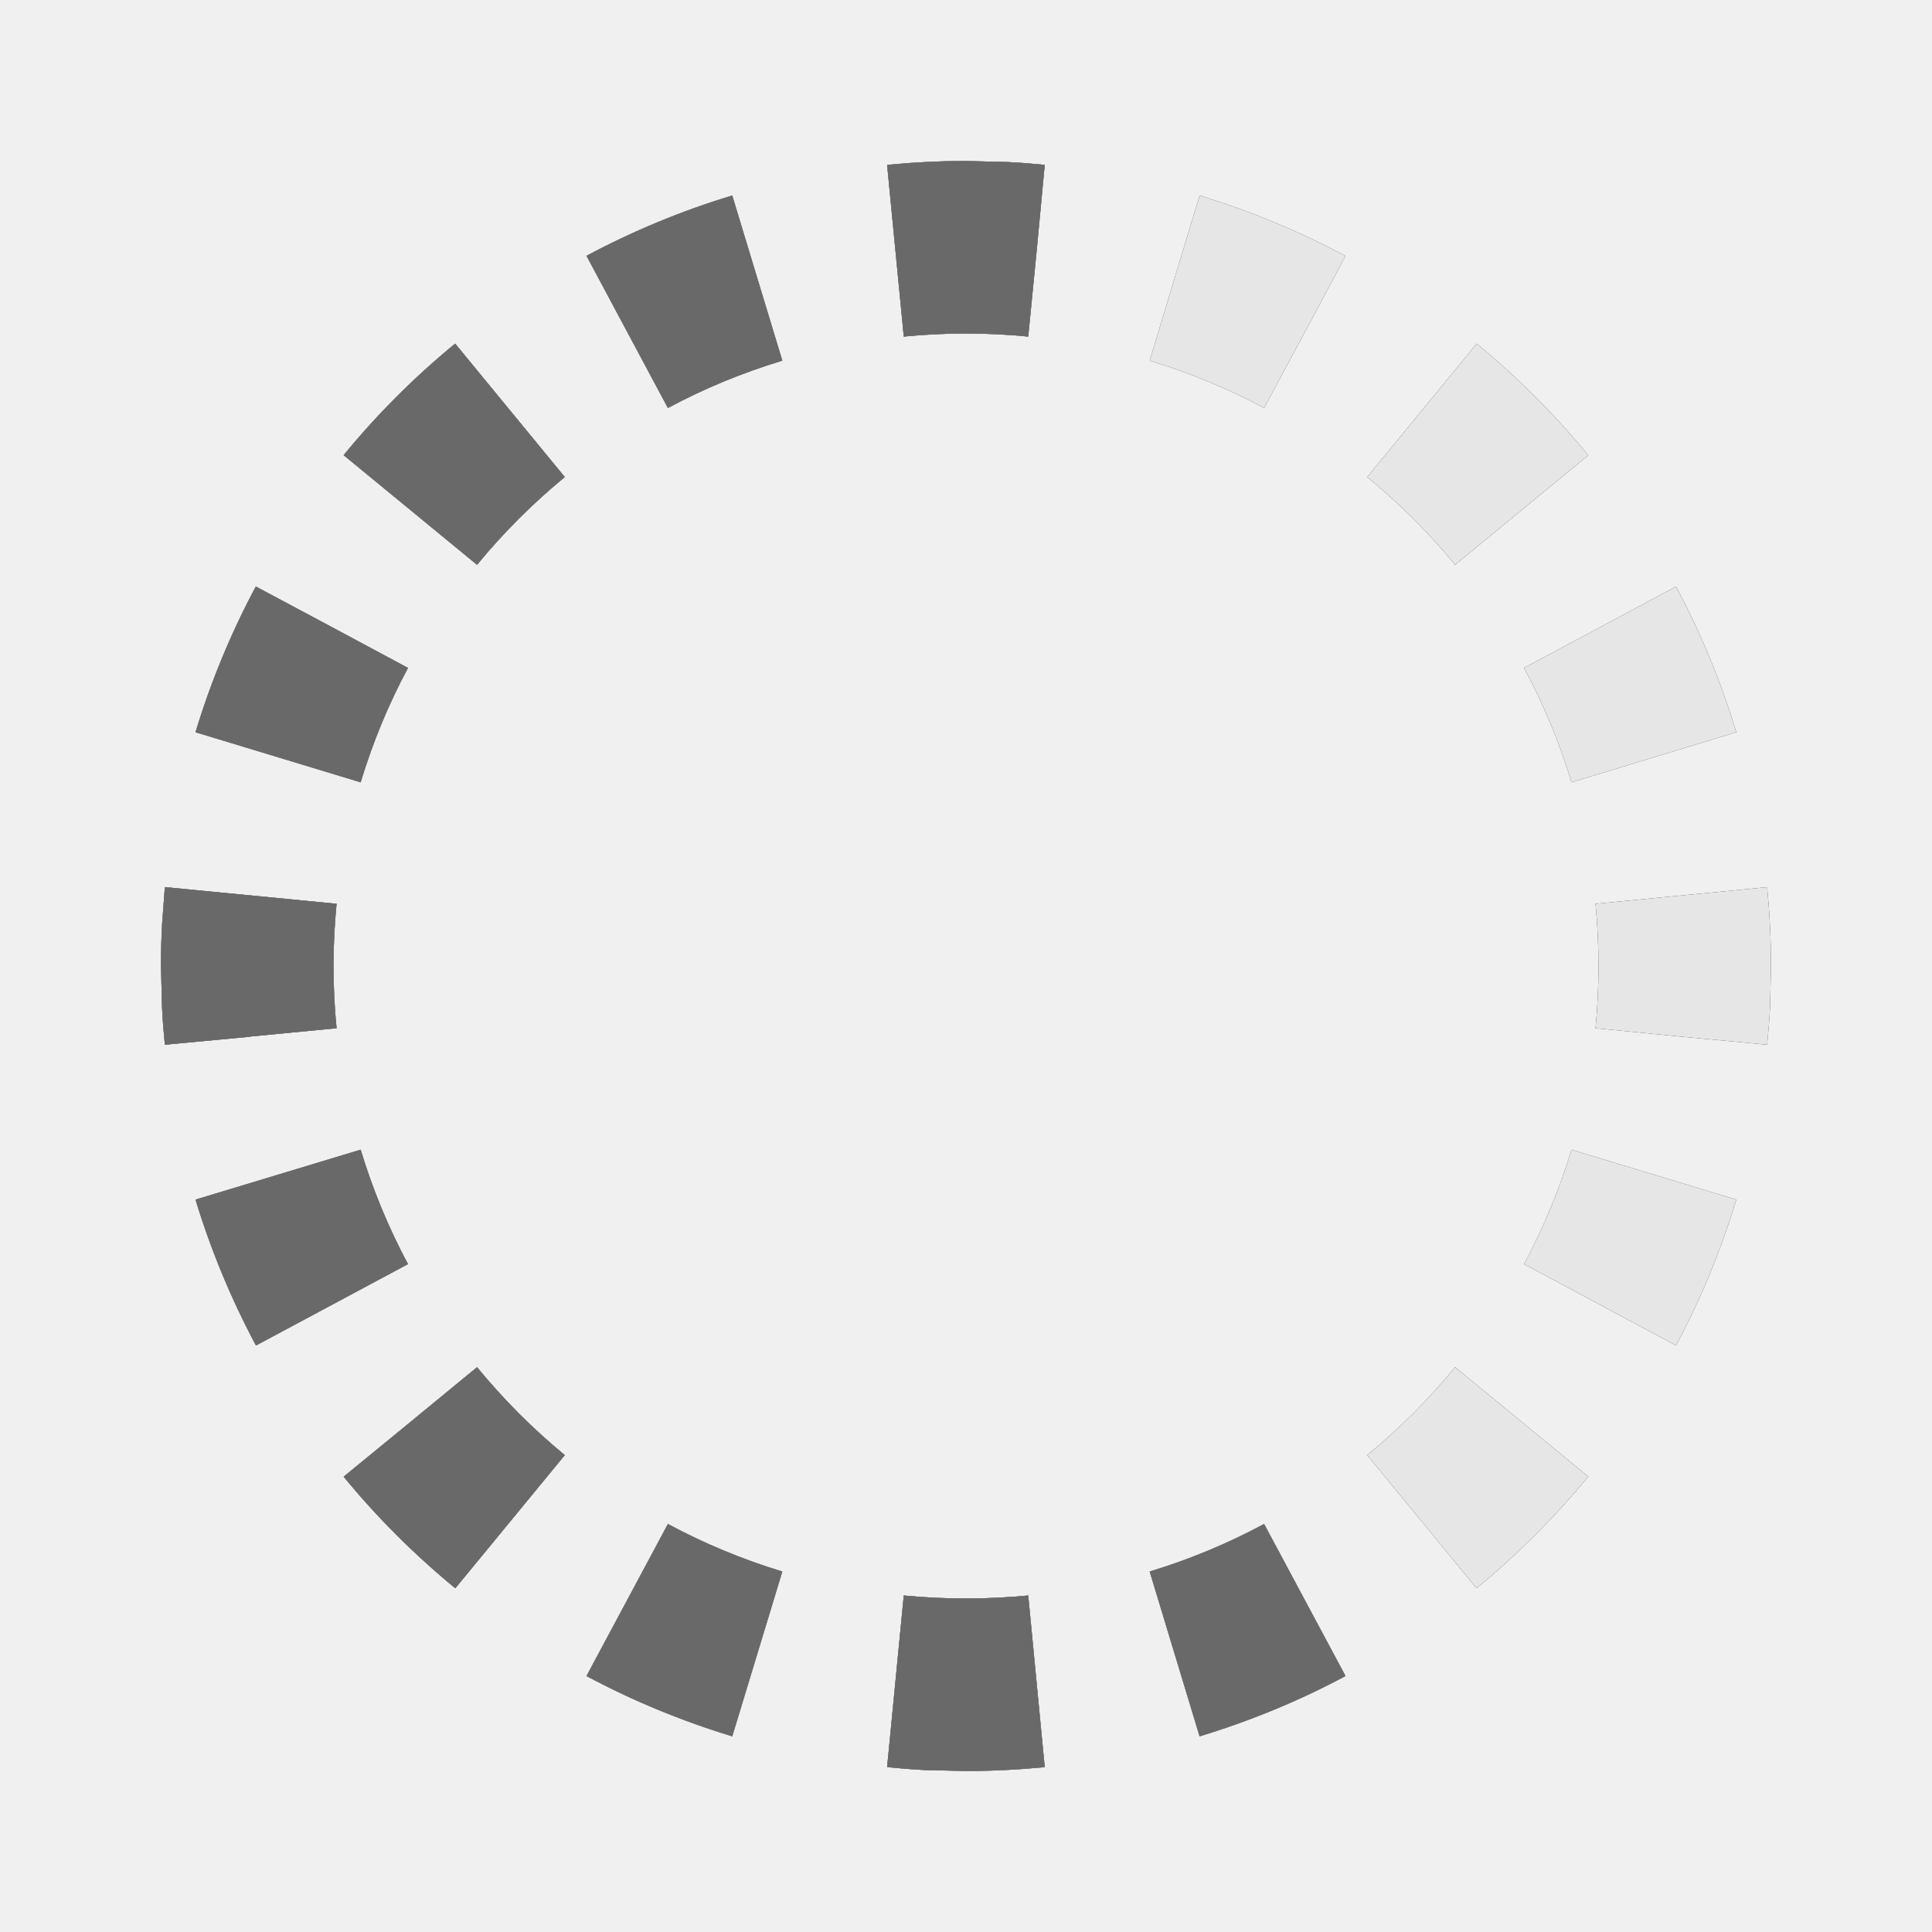
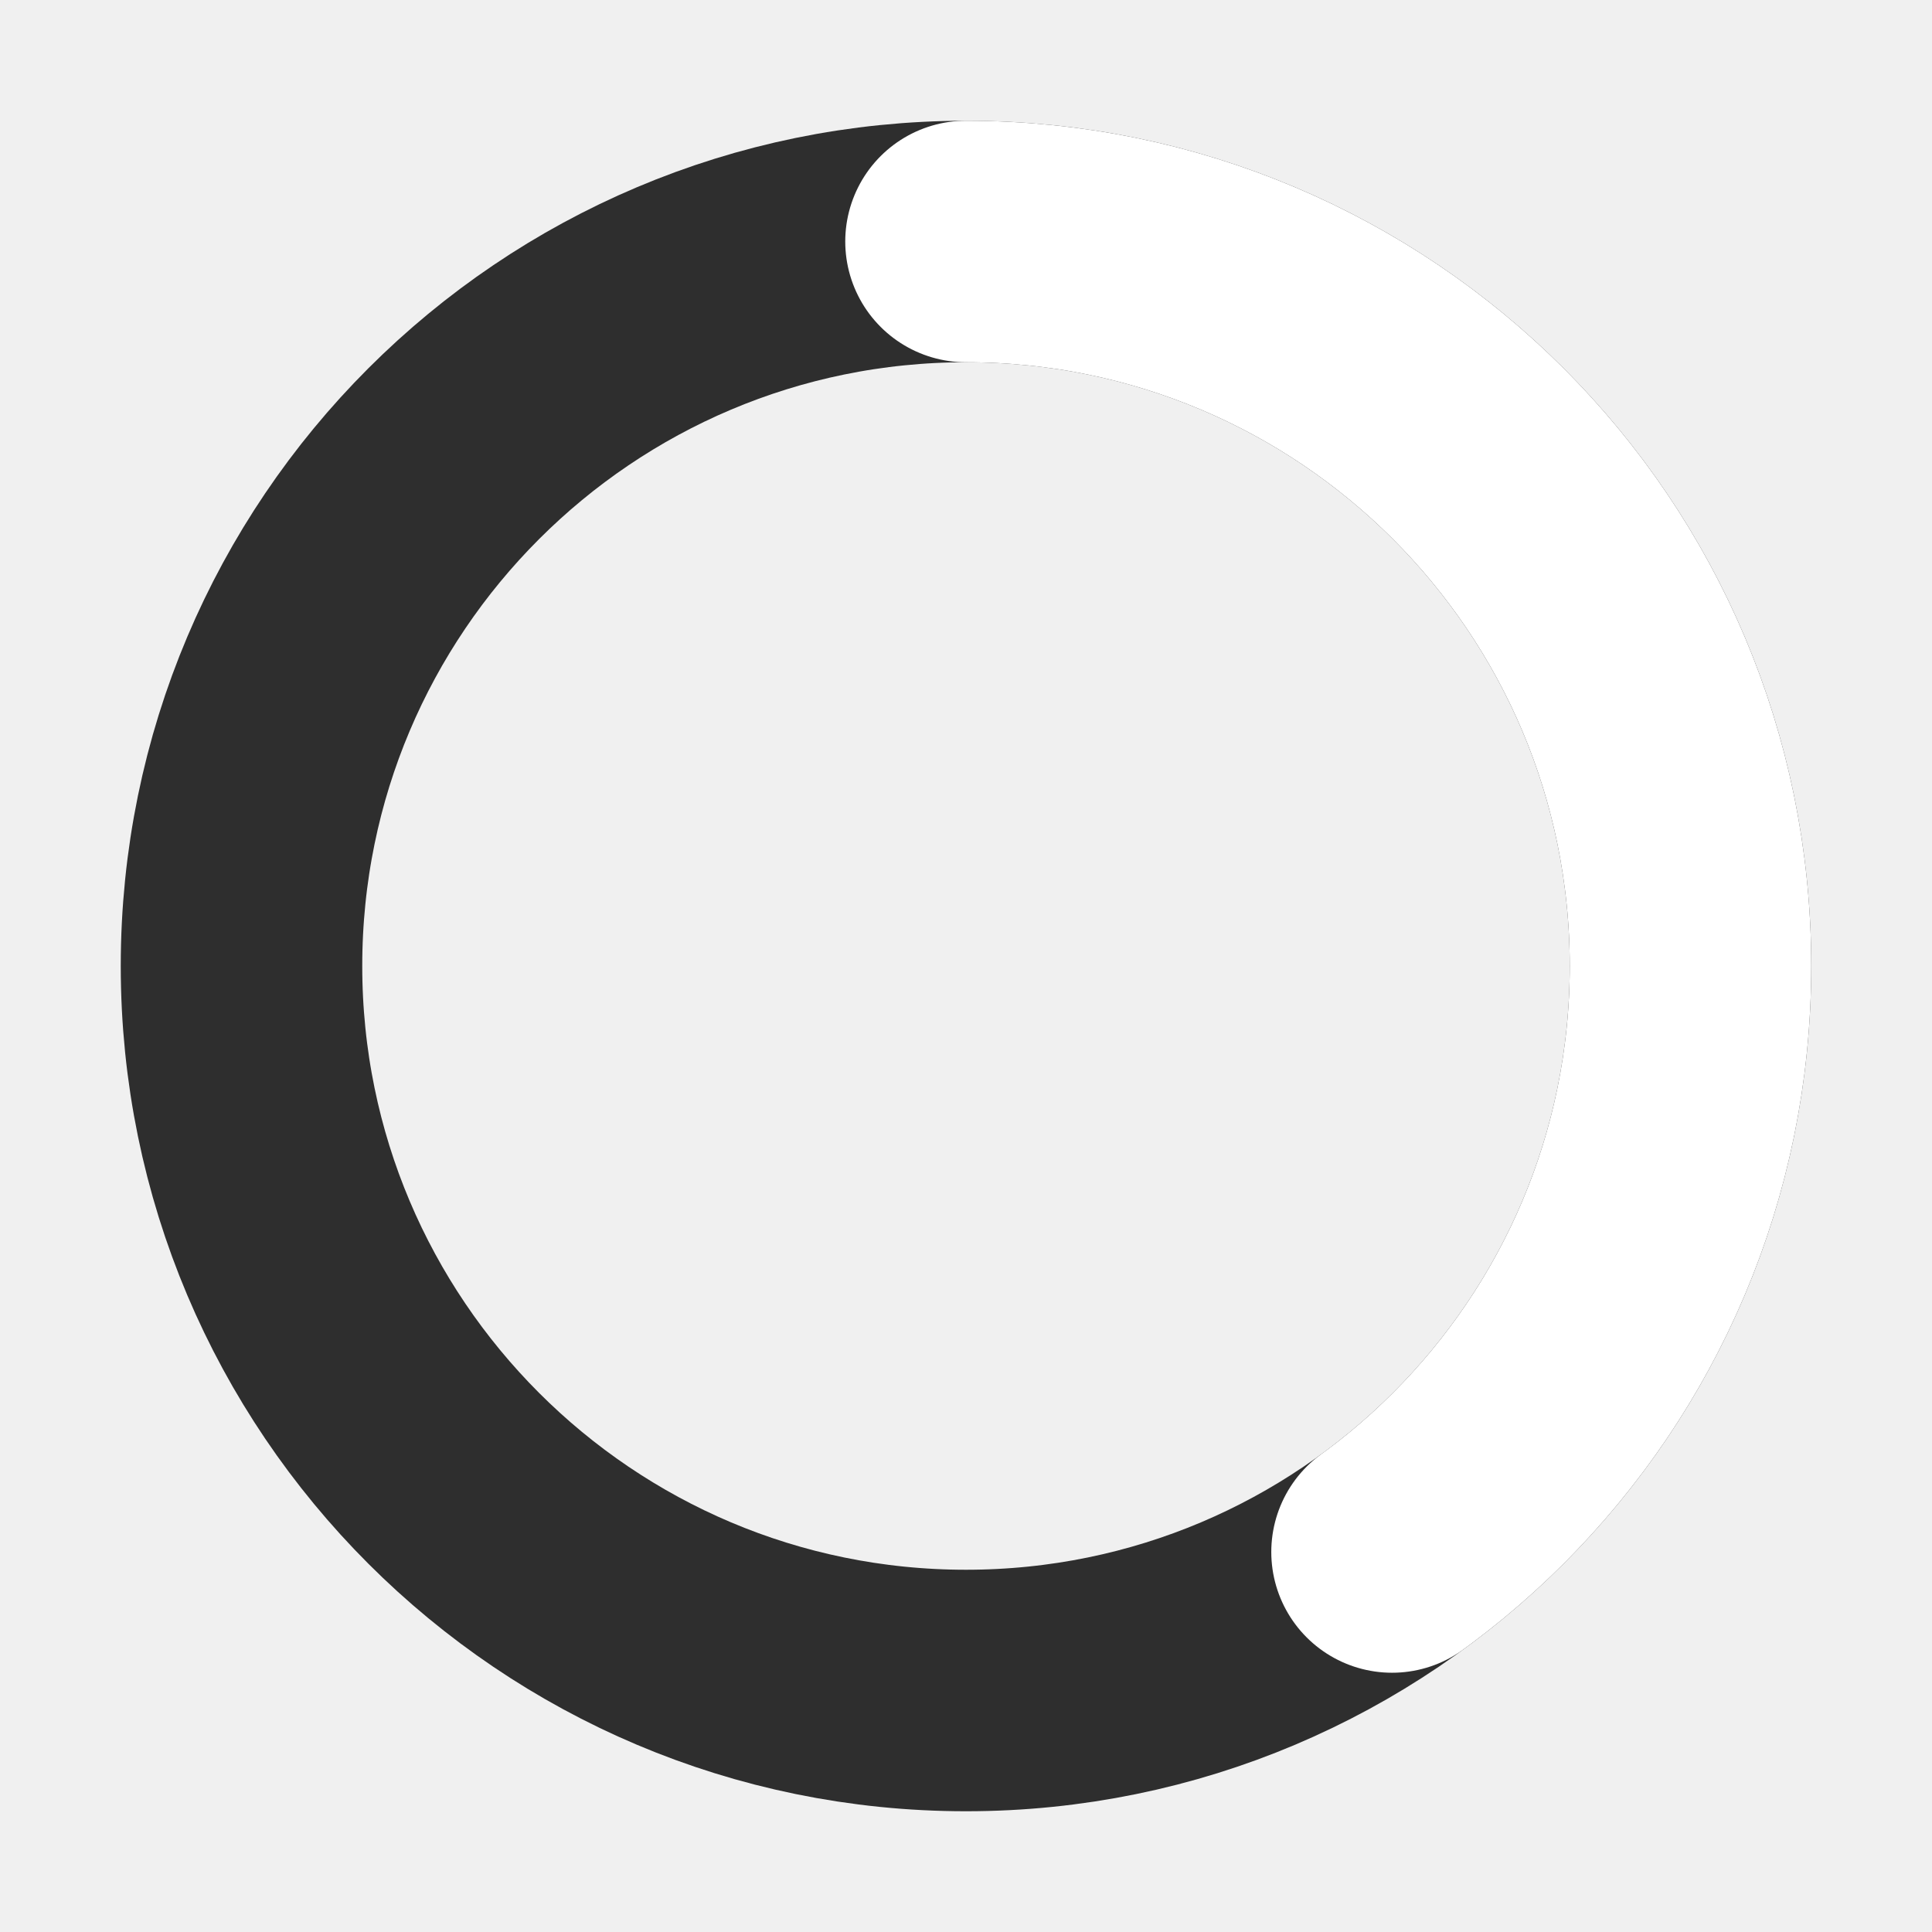
<svg xmlns="http://www.w3.org/2000/svg" width="24" height="24" viewBox="0 0 24 24" fill="none">
-   <path d="M12.978 21.952C12.657 21.983 12.331 22 12.001 22L11.486 21.988C11.33 21.98 11.174 21.967 11.02 21.952L11.227 19.82C11.48 19.844 11.74 19.857 12.001 19.857C12.262 19.857 12.52 19.844 12.773 19.82L12.978 21.952Z" fill="#050505" />
-   <path d="M12.978 21.952C12.657 21.983 12.331 22 12.001 22L11.486 21.988C11.33 21.98 11.174 21.967 11.02 21.952L11.227 19.82C11.48 19.844 11.74 19.857 12.001 19.857C12.262 19.857 12.52 19.844 12.773 19.82L12.978 21.952Z" fill="white" fill-opacity="0.9" />
-   <path d="M8.297 18.932C8.746 19.173 9.222 19.372 9.718 19.522L9.096 21.569C8.465 21.377 7.858 21.126 7.286 20.82L8.297 18.932Z" fill="#050505" />
-   <path d="M8.297 18.932C8.746 19.173 9.222 19.372 9.718 19.522L9.096 21.569C8.465 21.377 7.858 21.126 7.286 20.82L8.297 18.932Z" fill="white" fill-opacity="0.9" />
-   <path d="M16.714 20.82C16.141 21.127 15.534 21.377 14.902 21.569L14.282 19.522C14.778 19.372 15.254 19.173 15.703 18.932L16.714 20.82Z" fill="#050505" />
-   <path d="M16.714 20.82C16.141 21.127 15.534 21.377 14.902 21.569L14.282 19.522C14.778 19.372 15.254 19.173 15.703 18.932L16.714 20.82Z" fill="white" fill-opacity="0.9" />
-   <path d="M5.926 16.984C6.253 17.382 6.618 17.749 7.016 18.076L5.656 19.73C5.15 19.314 4.684 18.85 4.269 18.344L5.022 17.727L5.926 16.984Z" fill="#050505" />
-   <path d="M5.926 16.984C6.253 17.382 6.618 17.749 7.016 18.076L5.656 19.73C5.15 19.314 4.684 18.85 4.269 18.344L5.022 17.727L5.926 16.984Z" fill="white" fill-opacity="0.9" />
-   <path d="M19.73 18.342C19.313 18.849 18.849 19.313 18.342 19.73L16.984 18.076C17.382 17.749 17.749 17.382 18.076 16.984L19.73 18.342Z" fill="#050505" />
-   <path d="M19.73 18.342C19.313 18.849 18.849 19.313 18.342 19.73L16.984 18.076C17.382 17.749 17.749 17.382 18.076 16.984L19.73 18.342Z" fill="white" fill-opacity="0.9" />
-   <path d="M4.48 14.282C4.63 14.777 4.827 15.254 5.068 15.703L3.18 16.714C2.874 16.141 2.621 15.534 2.429 14.902L4.48 14.282Z" fill="#050505" />
-   <path d="M4.48 14.282C4.63 14.777 4.827 15.254 5.068 15.703L3.18 16.714C2.874 16.141 2.621 15.534 2.429 14.902L4.48 14.282Z" fill="white" fill-opacity="0.9" />
-   <path d="M21.569 14.902C21.377 15.534 21.127 16.141 20.82 16.714L18.932 15.703C19.173 15.254 19.372 14.778 19.522 14.282L21.569 14.902Z" fill="#050505" />
-   <path d="M21.569 14.902C21.377 15.534 21.127 16.141 20.82 16.714L18.932 15.703C19.173 15.254 19.372 14.778 19.522 14.282L21.569 14.902Z" fill="white" fill-opacity="0.9" />
-   <path d="M4.181 11.227C4.156 11.48 4.143 11.74 4.143 12.001C4.143 12.262 4.156 12.52 4.181 12.773L3.111 12.876L3.113 12.878L2.048 12.978C2.033 12.825 2.02 12.671 2.013 12.516L2 12.001C2 11.829 2.004 11.656 2.013 11.486L2.048 11.02L4.181 11.227Z" fill="#050505" />
-   <path d="M4.181 11.227C4.156 11.48 4.143 11.74 4.143 12.001C4.143 12.262 4.156 12.52 4.181 12.773L3.111 12.876L3.113 12.878L2.048 12.978C2.033 12.825 2.02 12.671 2.013 12.516L2 12.001C2 11.829 2.004 11.656 2.013 11.486L2.048 11.02L4.181 11.227Z" fill="white" fill-opacity="0.9" />
-   <path d="M21.952 11.02C21.983 11.342 22 11.67 22 12.001L21.988 12.516C21.98 12.671 21.967 12.825 21.952 12.978L20.887 12.878L19.82 12.773C19.844 12.52 19.857 12.262 19.857 12.001C19.857 11.74 19.844 11.48 19.82 11.227L21.952 11.02Z" fill="#050505" />
-   <path d="M21.952 11.02C21.983 11.342 22 11.67 22 12.001L21.988 12.516C21.98 12.671 21.967 12.825 21.952 12.978L20.887 12.878L19.82 12.773C19.844 12.52 19.857 12.262 19.857 12.001C19.857 11.74 19.844 11.48 19.82 11.227L21.952 11.02Z" fill="white" fill-opacity="0.9" />
-   <path d="M4.124 7.791L5.068 8.297C4.827 8.746 4.63 9.222 4.48 9.718L2.429 9.096C2.62 8.465 2.872 7.858 3.178 7.286L4.124 7.791Z" fill="#050505" />
-   <path d="M4.124 7.791L5.068 8.297C4.827 8.746 4.63 9.222 4.48 9.718L2.429 9.096C2.62 8.465 2.872 7.858 3.178 7.286L4.124 7.791Z" fill="white" fill-opacity="0.9" />
-   <path d="M20.82 7.286C21.126 7.858 21.377 8.465 21.569 9.096L19.522 9.718C19.372 9.222 19.173 8.746 18.932 8.297L20.114 7.665L20.82 7.286Z" fill="#050505" />
-   <path d="M20.82 7.286C21.126 7.858 21.377 8.465 21.569 9.096L19.522 9.718C19.372 9.222 19.173 8.746 18.932 8.297L20.114 7.665L20.82 7.286Z" fill="white" fill-opacity="0.9" />
-   <path d="M5.656 4.271L7.016 5.926C6.618 6.253 6.253 6.618 5.926 7.016L4.271 5.656L4.269 5.654C4.684 5.148 5.148 4.684 5.654 4.269L5.656 4.271Z" fill="#050505" />
-   <path d="M5.656 4.271L7.016 5.926C6.618 6.253 6.253 6.618 5.926 7.016L4.271 5.656L4.269 5.654C4.684 5.148 5.148 4.684 5.654 4.269L5.656 4.271Z" fill="white" fill-opacity="0.9" />
-   <path d="M18.344 4.269C18.85 4.684 19.314 5.15 19.73 5.656L18.076 7.016C17.749 6.618 17.382 6.253 16.984 5.926L18.344 4.269Z" fill="#050505" />
-   <path d="M18.344 4.269C18.85 4.684 19.314 5.15 19.73 5.656L18.076 7.016C17.749 6.618 17.382 6.253 16.984 5.926L18.344 4.269Z" fill="white" fill-opacity="0.9" />
-   <path d="M9.718 4.48C9.222 4.63 8.746 4.827 8.297 5.068L7.286 3.178C7.858 2.872 8.465 2.62 9.096 2.429L9.718 4.48Z" fill="#050505" />
-   <path d="M9.718 4.48C9.222 4.63 8.746 4.827 8.297 5.068L7.286 3.178C7.858 2.872 8.465 2.62 9.096 2.429L9.718 4.48Z" fill="white" fill-opacity="0.9" />
-   <path d="M14.902 2.429C15.534 2.621 16.141 2.874 16.714 3.18L16.385 3.798L15.703 5.068C15.254 4.827 14.777 4.63 14.282 4.48L14.902 2.429Z" fill="#050505" />
-   <path d="M14.902 2.429C15.534 2.621 16.141 2.874 16.714 3.18L16.385 3.798L15.703 5.068C15.254 4.827 14.777 4.63 14.282 4.48L14.902 2.429Z" fill="white" fill-opacity="0.9" />
-   <path d="M12.516 2.013C12.671 2.02 12.825 2.033 12.978 2.048L12.882 3.071L12.773 4.181C12.52 4.156 12.262 4.143 12.001 4.143C11.74 4.143 11.48 4.156 11.227 4.181L11.02 2.048C11.342 2.017 11.67 2 12.001 2L12.516 2.013Z" fill="#050505" />
-   <path d="M12.516 2.013C12.671 2.02 12.825 2.033 12.978 2.048L12.882 3.071L12.773 4.181C12.52 4.156 12.262 4.143 12.001 4.143C11.74 4.143 11.48 4.156 11.227 4.181L11.02 2.048C11.342 2.017 11.67 2 12.001 2L12.516 2.013Z" fill="white" fill-opacity="0.9" />
-   <path d="M12.978 21.952C12.657 21.983 12.331 22 12.001 22L11.486 21.988C11.33 21.98 11.174 21.967 11.02 21.952L11.227 19.82C11.48 19.844 11.74 19.857 12.001 19.857C12.262 19.857 12.52 19.844 12.773 19.82L12.978 21.952Z" fill="#050505" />
-   <path d="M12.978 21.952C12.657 21.983 12.331 22 12.001 22L11.486 21.988C11.33 21.98 11.174 21.967 11.02 21.952L11.227 19.82C11.48 19.844 11.74 19.857 12.001 19.857C12.262 19.857 12.52 19.844 12.773 19.82L12.978 21.952Z" fill="white" fill-opacity="0.4" />
-   <path d="M8.297 18.932C8.746 19.173 9.222 19.372 9.718 19.522L9.096 21.569C8.465 21.377 7.858 21.126 7.286 20.82L8.297 18.932Z" fill="#050505" />
-   <path d="M8.297 18.932C8.746 19.173 9.222 19.372 9.718 19.522L9.096 21.569C8.465 21.377 7.858 21.126 7.286 20.82L8.297 18.932Z" fill="white" fill-opacity="0.4" />
-   <path d="M16.714 20.82C16.141 21.127 15.534 21.377 14.902 21.569L14.282 19.522C14.778 19.372 15.254 19.173 15.703 18.932L16.714 20.82Z" fill="#050505" />
-   <path d="M16.714 20.82C16.141 21.127 15.534 21.377 14.902 21.569L14.282 19.522C14.778 19.372 15.254 19.173 15.703 18.932L16.714 20.82Z" fill="white" fill-opacity="0.4" />
-   <path d="M5.926 16.984C6.253 17.382 6.618 17.749 7.016 18.076L5.656 19.73C5.15 19.314 4.684 18.85 4.269 18.344L5.022 17.727L5.926 16.984Z" fill="#050505" />
-   <path d="M5.926 16.984C6.253 17.382 6.618 17.749 7.016 18.076L5.656 19.73C5.15 19.314 4.684 18.85 4.269 18.344L5.022 17.727L5.926 16.984Z" fill="white" fill-opacity="0.4" />
-   <path d="M4.48 14.282C4.63 14.777 4.827 15.254 5.068 15.703L3.18 16.714C2.874 16.141 2.621 15.534 2.429 14.902L4.48 14.282Z" fill="#050505" />
-   <path d="M4.48 14.282C4.63 14.777 4.827 15.254 5.068 15.703L3.18 16.714C2.874 16.141 2.621 15.534 2.429 14.902L4.48 14.282Z" fill="white" fill-opacity="0.4" />
-   <path d="M4.181 11.227C4.156 11.48 4.143 11.74 4.143 12.001C4.143 12.262 4.156 12.52 4.181 12.773L3.111 12.876L3.113 12.878L2.048 12.978C2.033 12.825 2.02 12.671 2.013 12.516L2 12.001C2 11.829 2.004 11.656 2.013 11.486L2.048 11.02L4.181 11.227Z" fill="#050505" />
-   <path d="M4.181 11.227C4.156 11.48 4.143 11.74 4.143 12.001C4.143 12.262 4.156 12.52 4.181 12.773L3.111 12.876L3.113 12.878L2.048 12.978C2.033 12.825 2.02 12.671 2.013 12.516L2 12.001C2 11.829 2.004 11.656 2.013 11.486L2.048 11.02L4.181 11.227Z" fill="white" fill-opacity="0.4" />
-   <path d="M4.124 7.791L5.068 8.297C4.827 8.746 4.63 9.222 4.48 9.718L2.429 9.096C2.62 8.465 2.872 7.858 3.178 7.286L4.124 7.791Z" fill="#050505" />
-   <path d="M4.124 7.791L5.068 8.297C4.827 8.746 4.63 9.222 4.48 9.718L2.429 9.096C2.62 8.465 2.872 7.858 3.178 7.286L4.124 7.791Z" fill="white" fill-opacity="0.4" />
-   <path d="M5.656 4.271L7.016 5.926C6.618 6.253 6.253 6.618 5.926 7.016L4.271 5.656L4.269 5.654C4.684 5.148 5.148 4.684 5.654 4.269L5.656 4.271Z" fill="#050505" />
-   <path d="M5.656 4.271L7.016 5.926C6.618 6.253 6.253 6.618 5.926 7.016L4.271 5.656L4.269 5.654C4.684 5.148 5.148 4.684 5.654 4.269L5.656 4.271Z" fill="white" fill-opacity="0.4" />
-   <path d="M9.718 4.48C9.222 4.63 8.746 4.827 8.297 5.068L7.286 3.178C7.858 2.872 8.465 2.62 9.096 2.429L9.718 4.48Z" fill="#050505" />
-   <path d="M9.718 4.48C9.222 4.63 8.746 4.827 8.297 5.068L7.286 3.178C7.858 2.872 8.465 2.62 9.096 2.429L9.718 4.48Z" fill="white" fill-opacity="0.4" />
-   <path d="M12.516 2.013C12.671 2.02 12.825 2.033 12.978 2.048L12.882 3.071L12.773 4.181C12.52 4.156 12.262 4.143 12.001 4.143C11.74 4.143 11.48 4.156 11.227 4.181L11.02 2.048C11.342 2.017 11.67 2 12.001 2L12.516 2.013Z" fill="#050505" />
-   <path d="M12.516 2.013C12.671 2.02 12.825 2.033 12.978 2.048L12.882 3.071L12.773 4.181C12.52 4.156 12.262 4.143 12.001 4.143C11.74 4.143 11.48 4.156 11.227 4.181L11.02 2.048C11.342 2.017 11.67 2 12.001 2L12.516 2.013Z" fill="white" fill-opacity="0.4" />
+   <circle cx="12.0" cy="12.0" r="9.0" fill="none" stroke="#2e2e2e" stroke-width="3.0" />
+   <circle cx="12.0" cy="12.0" r="9.0" fill="none" stroke="#ffffff" stroke-width="3.0" stroke-linecap="round" stroke-dasharray="22.619 56.549" stroke-dashoffset="0" transform="rotate(-90 12.0 12.0)" />
</svg>
